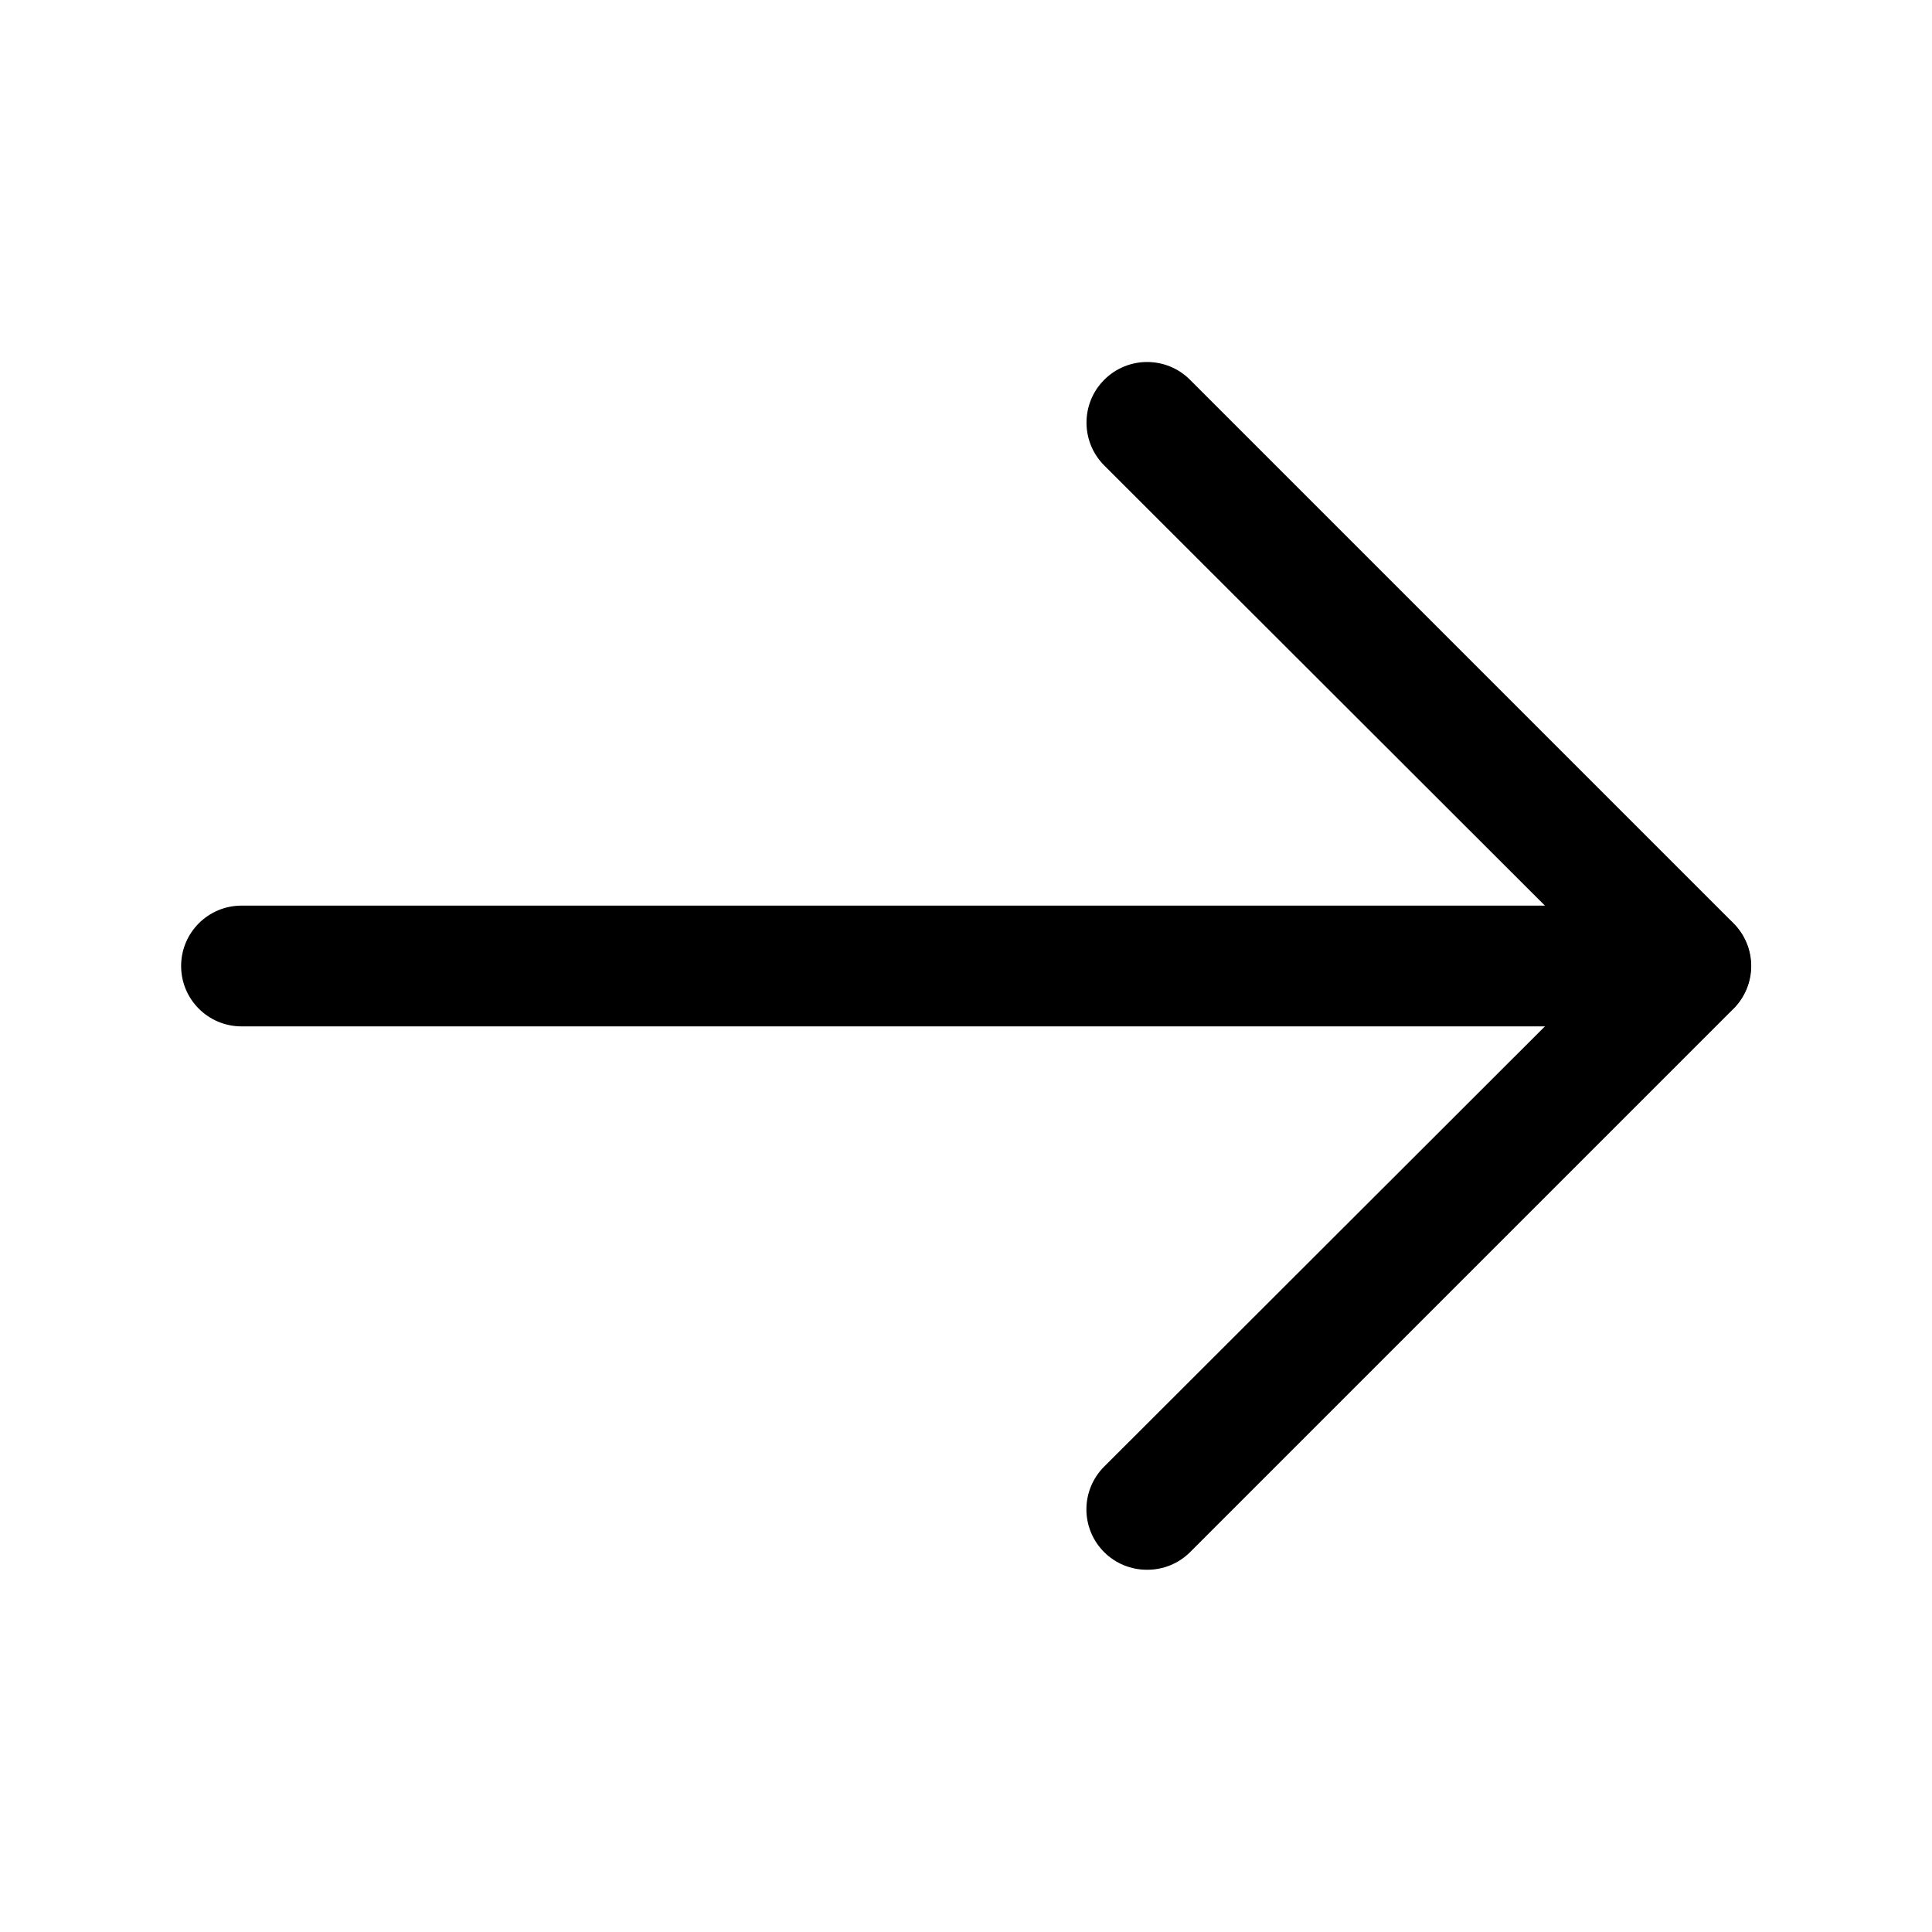
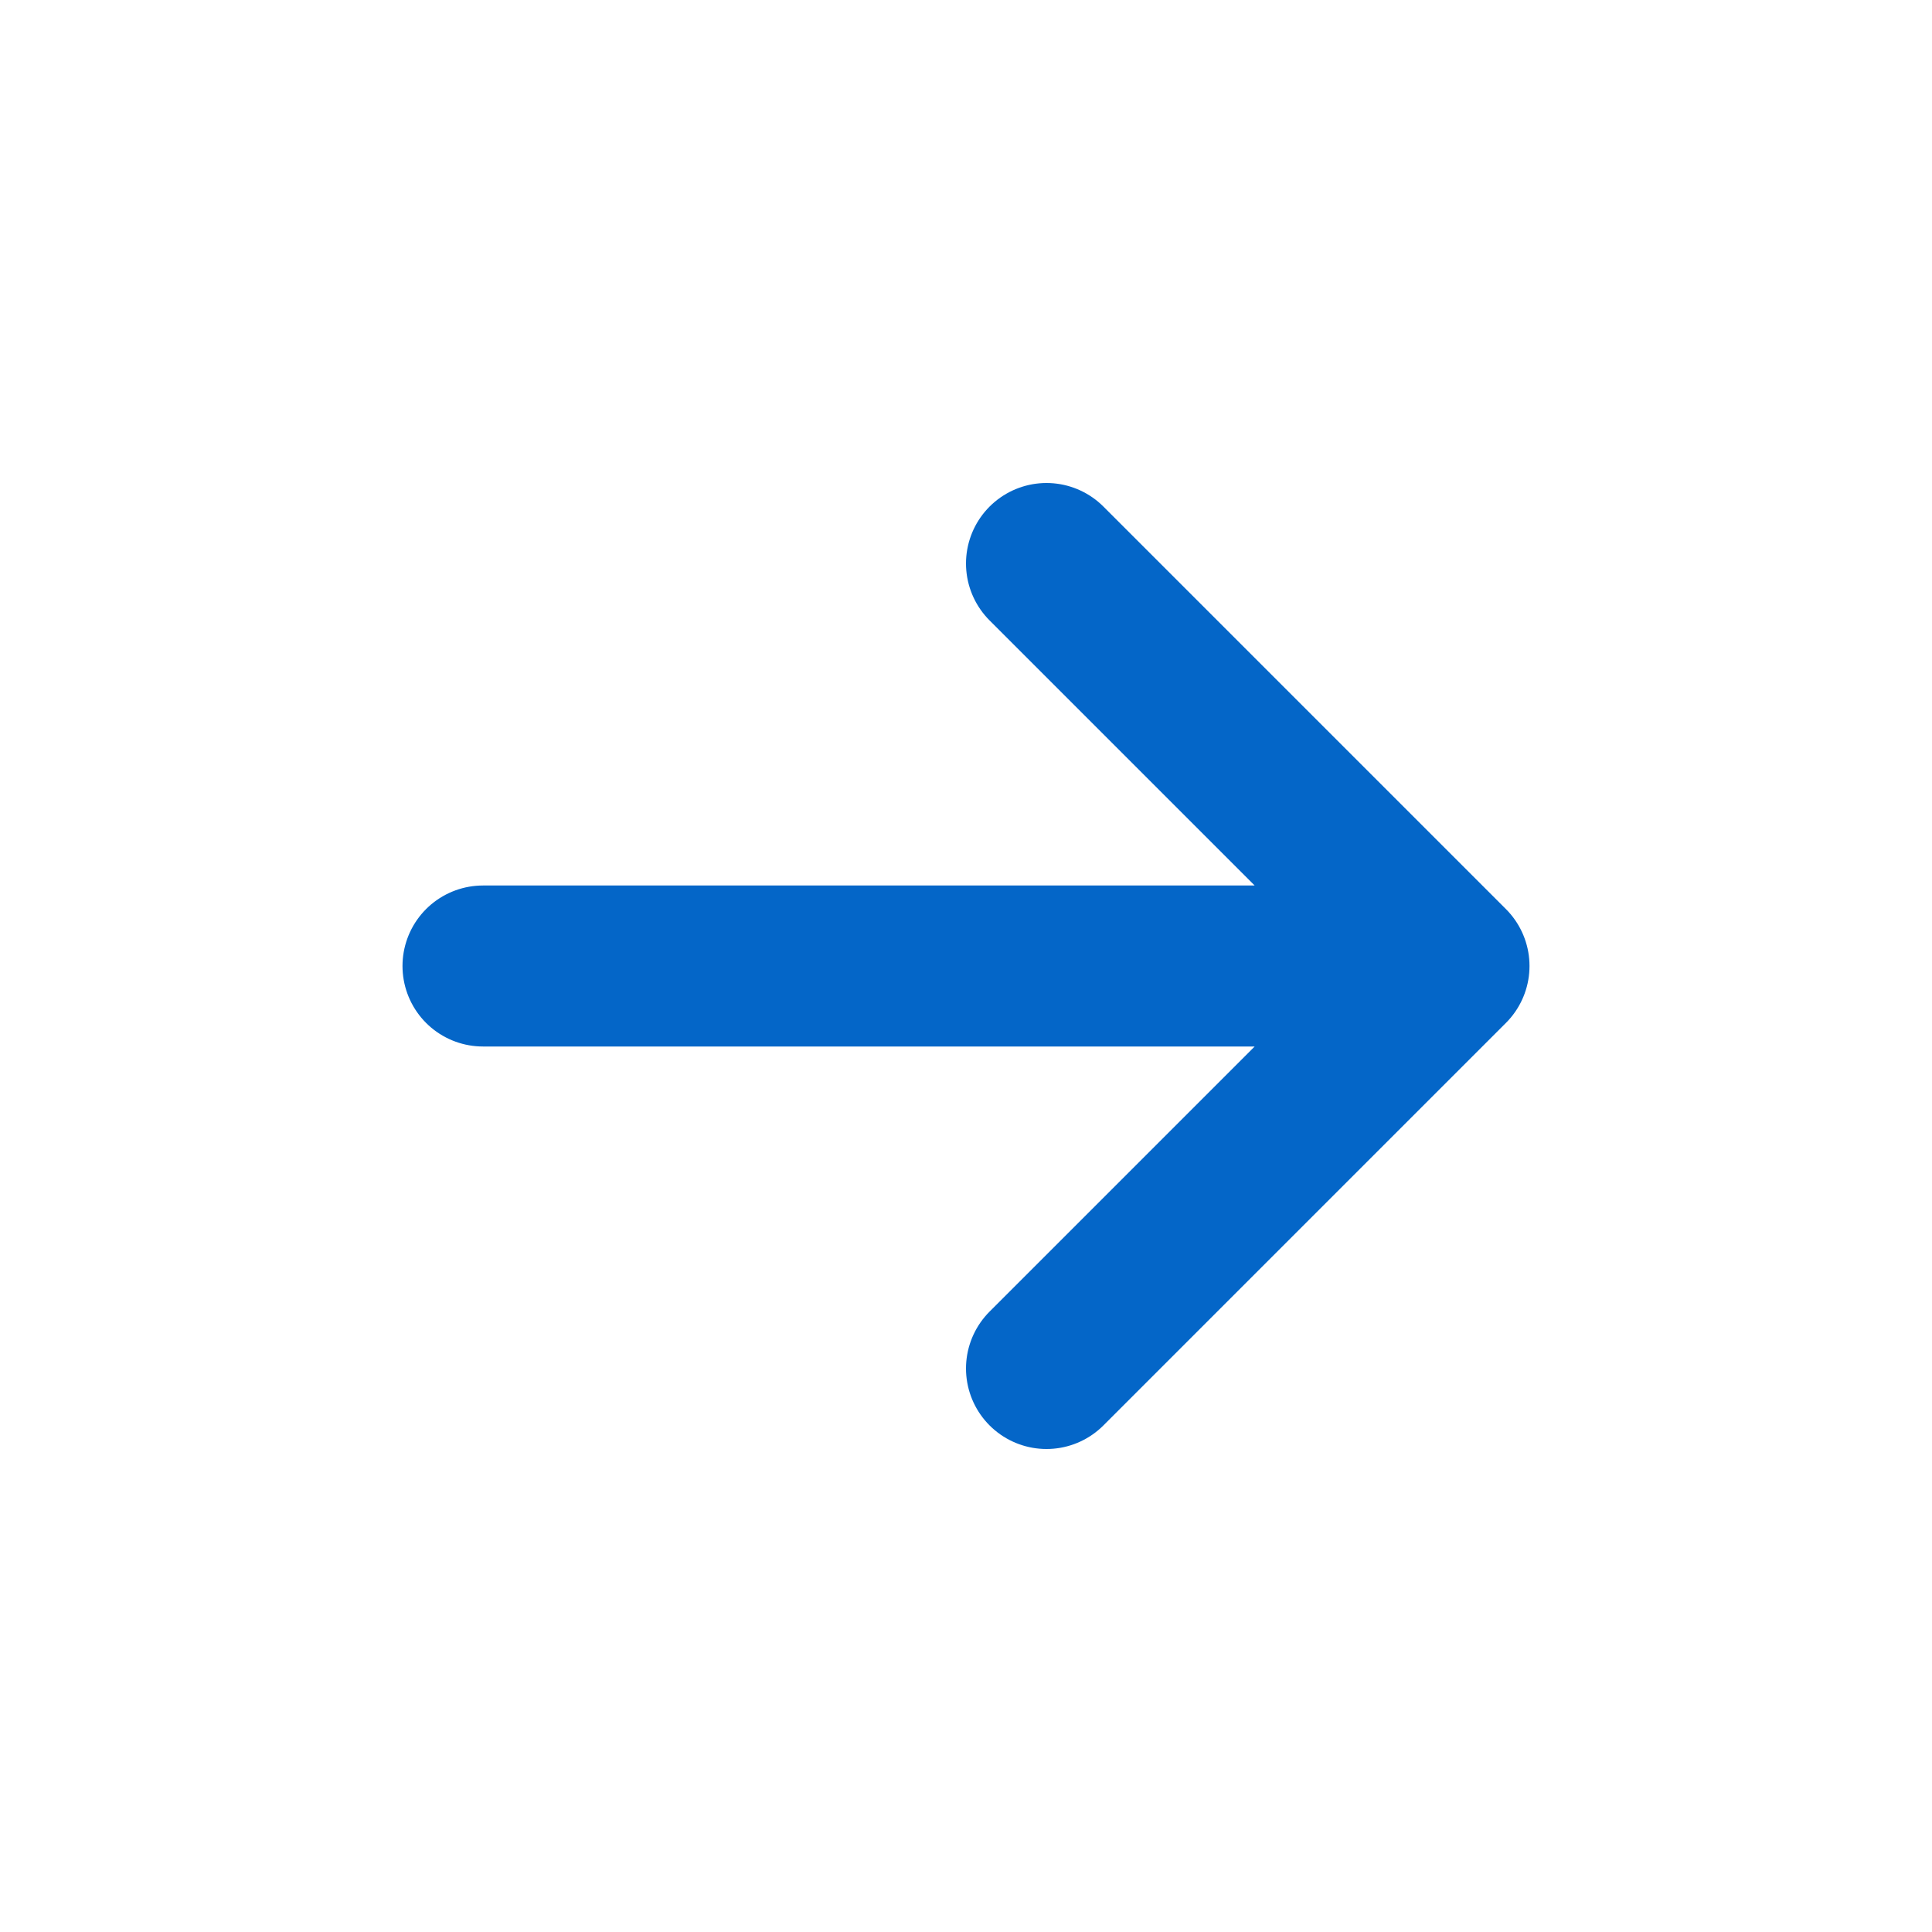
- <svg xmlns="http://www.w3.org/2000/svg" viewBox="0 0 32 32">
-   <defs>
-     <style>.cls-1{fill:none;}</style>
-   </defs>
-   <g data-name="Layer 2" id="Layer_2">
-     <path d="M19,26a1,1,0,0,1-.71-.29,1,1,0,0,1,0-1.42L26.59,16l-8.3-8.29a1,1,0,0,1,1.42-1.42l9,9a1,1,0,0,1,0,1.42l-9,9A1,1,0,0,1,19,26Z" />
-     <path d="M28,17H4a1,1,0,0,1,0-2H28a1,1,0,0,1,0,2Z" />
-   </g>
-   <g id="frame">
-     <rect class="cls-1" height="32" width="32" />
+ <svg xmlns="http://www.w3.org/2000/svg" width="800px" height="800px" viewBox="0 0 24 24" fill="none">
+   <g id="SVGRepo_bgCarrier" stroke-width="0" />
+   <g id="SVGRepo_tracerCarrier" stroke-linecap="round" stroke-linejoin="round" />
+   <g id="SVGRepo_iconCarrier">
+     <path d="M6 12H18M18 12L13 7M18 12L13 17" stroke="#0466c8" stroke-width="2" stroke-linecap="round" stroke-linejoin="round" />
  </g>
</svg>
